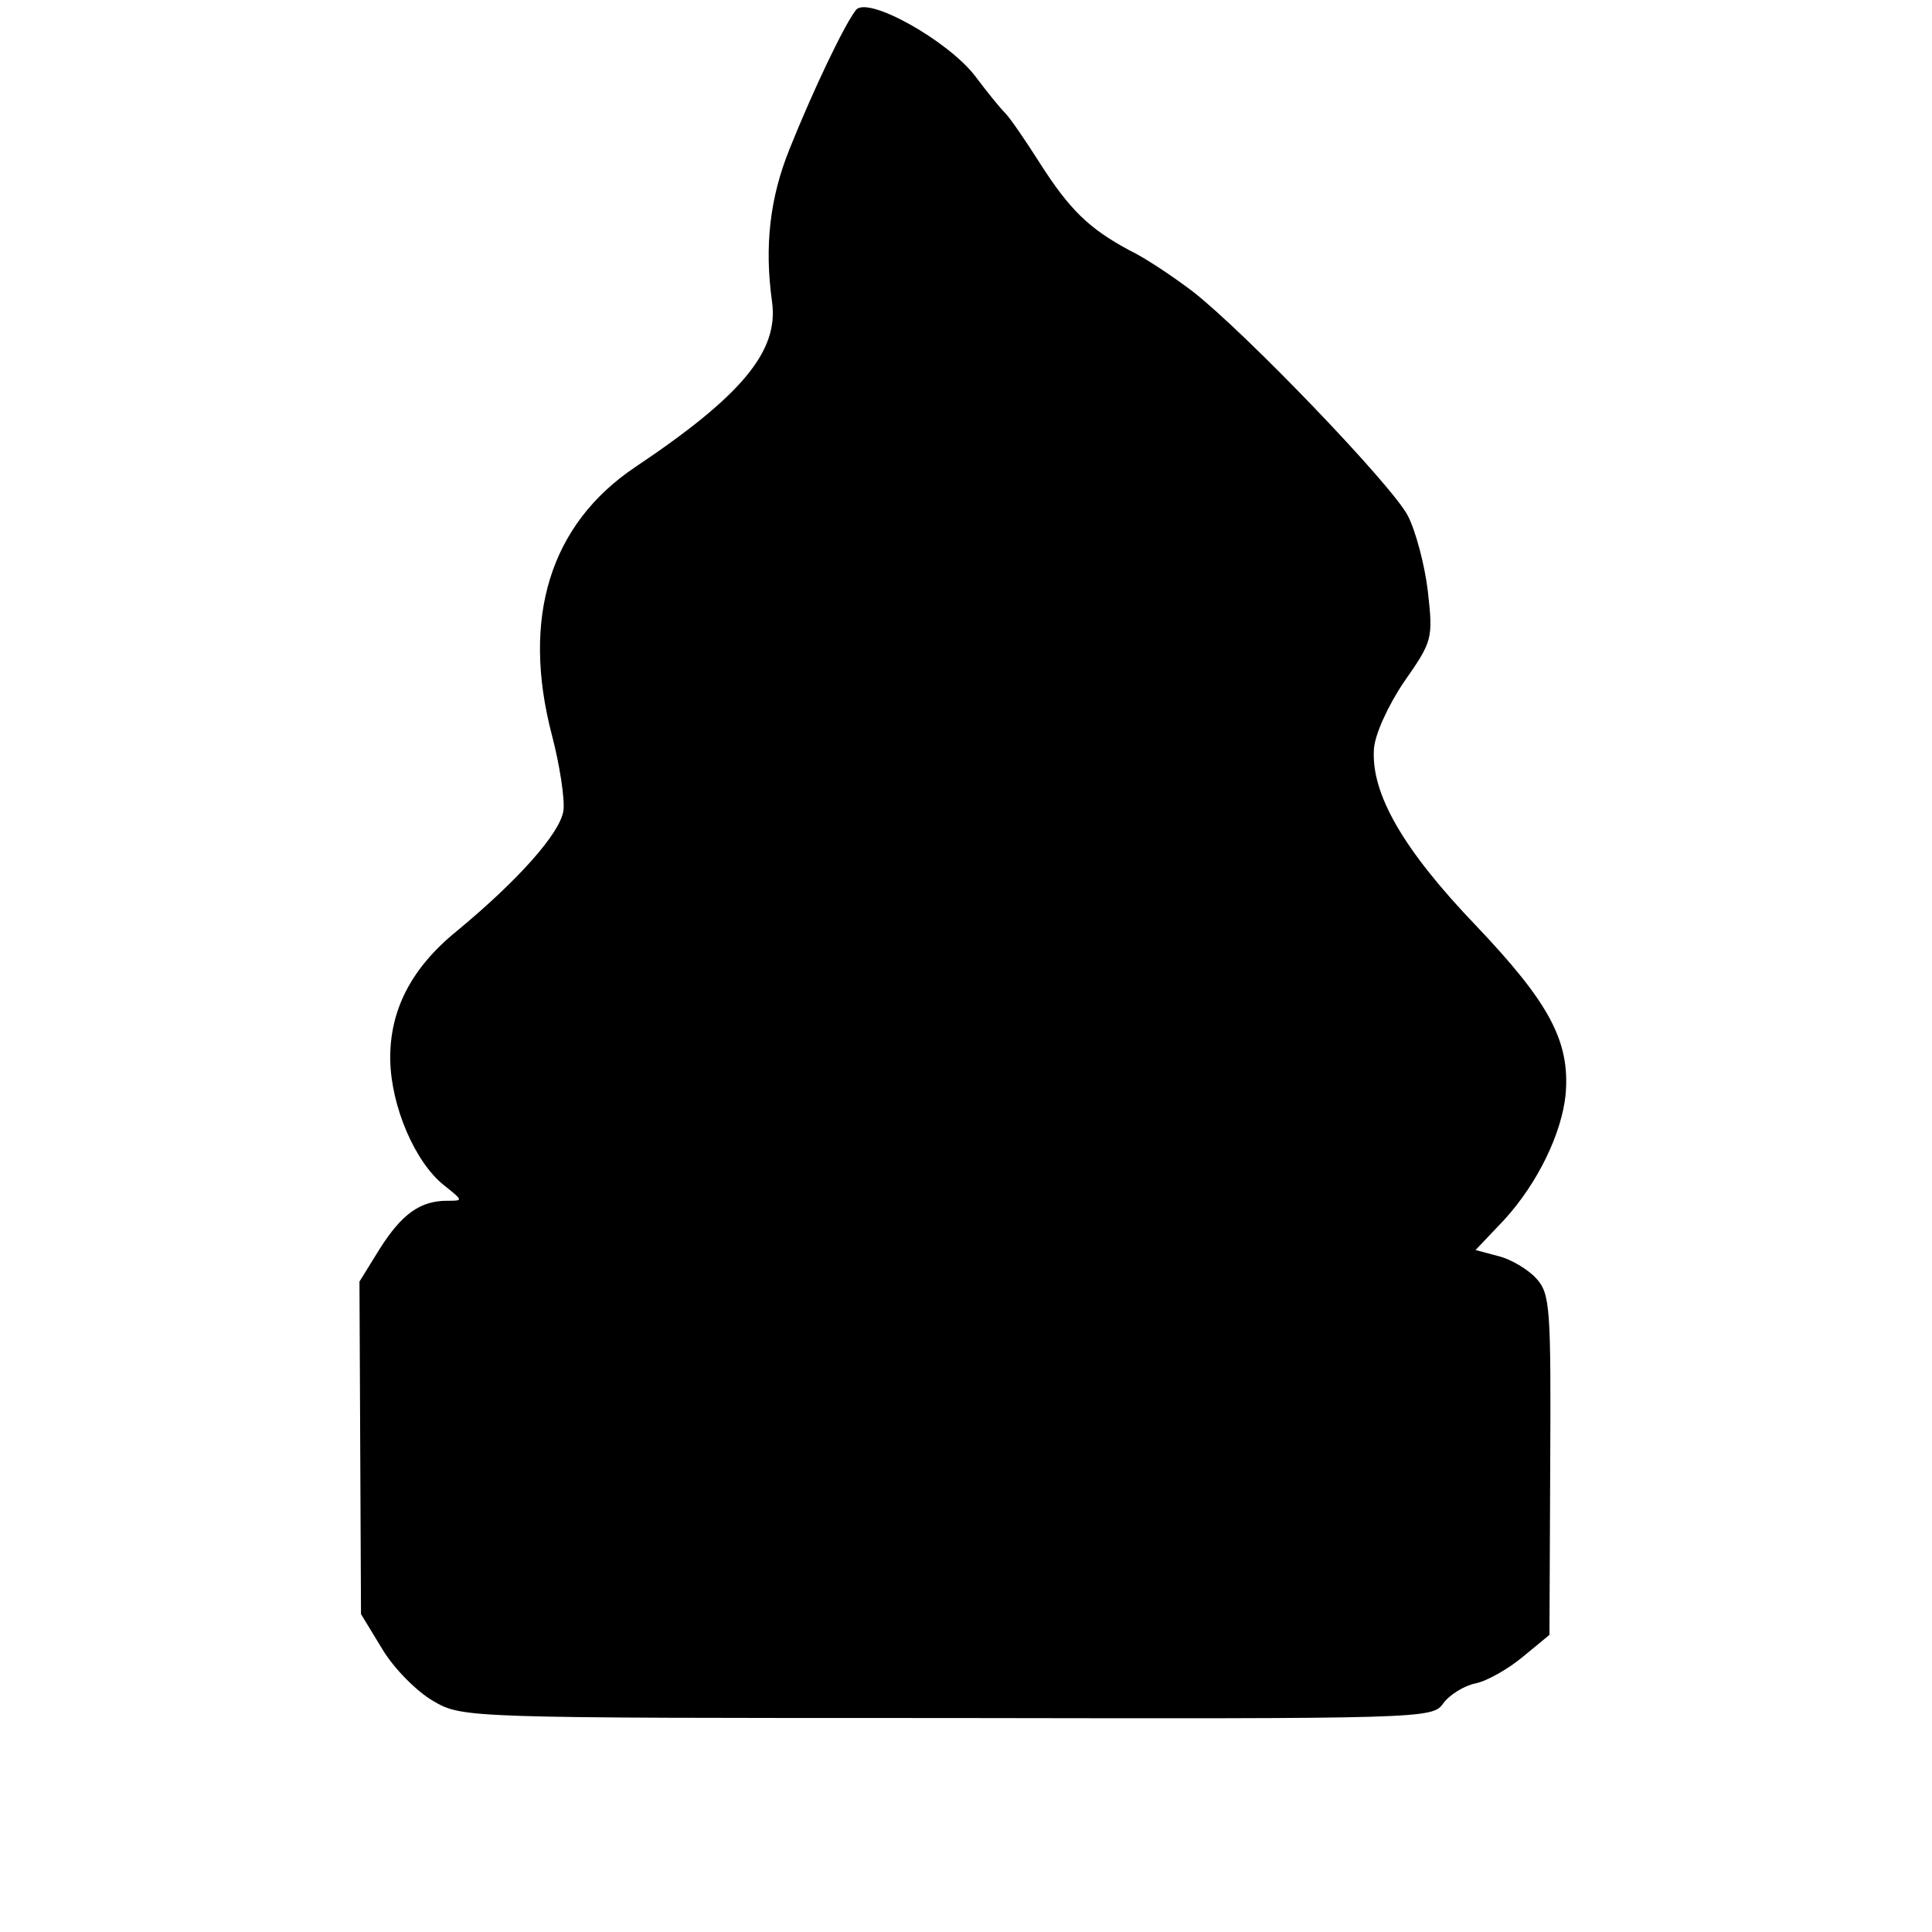
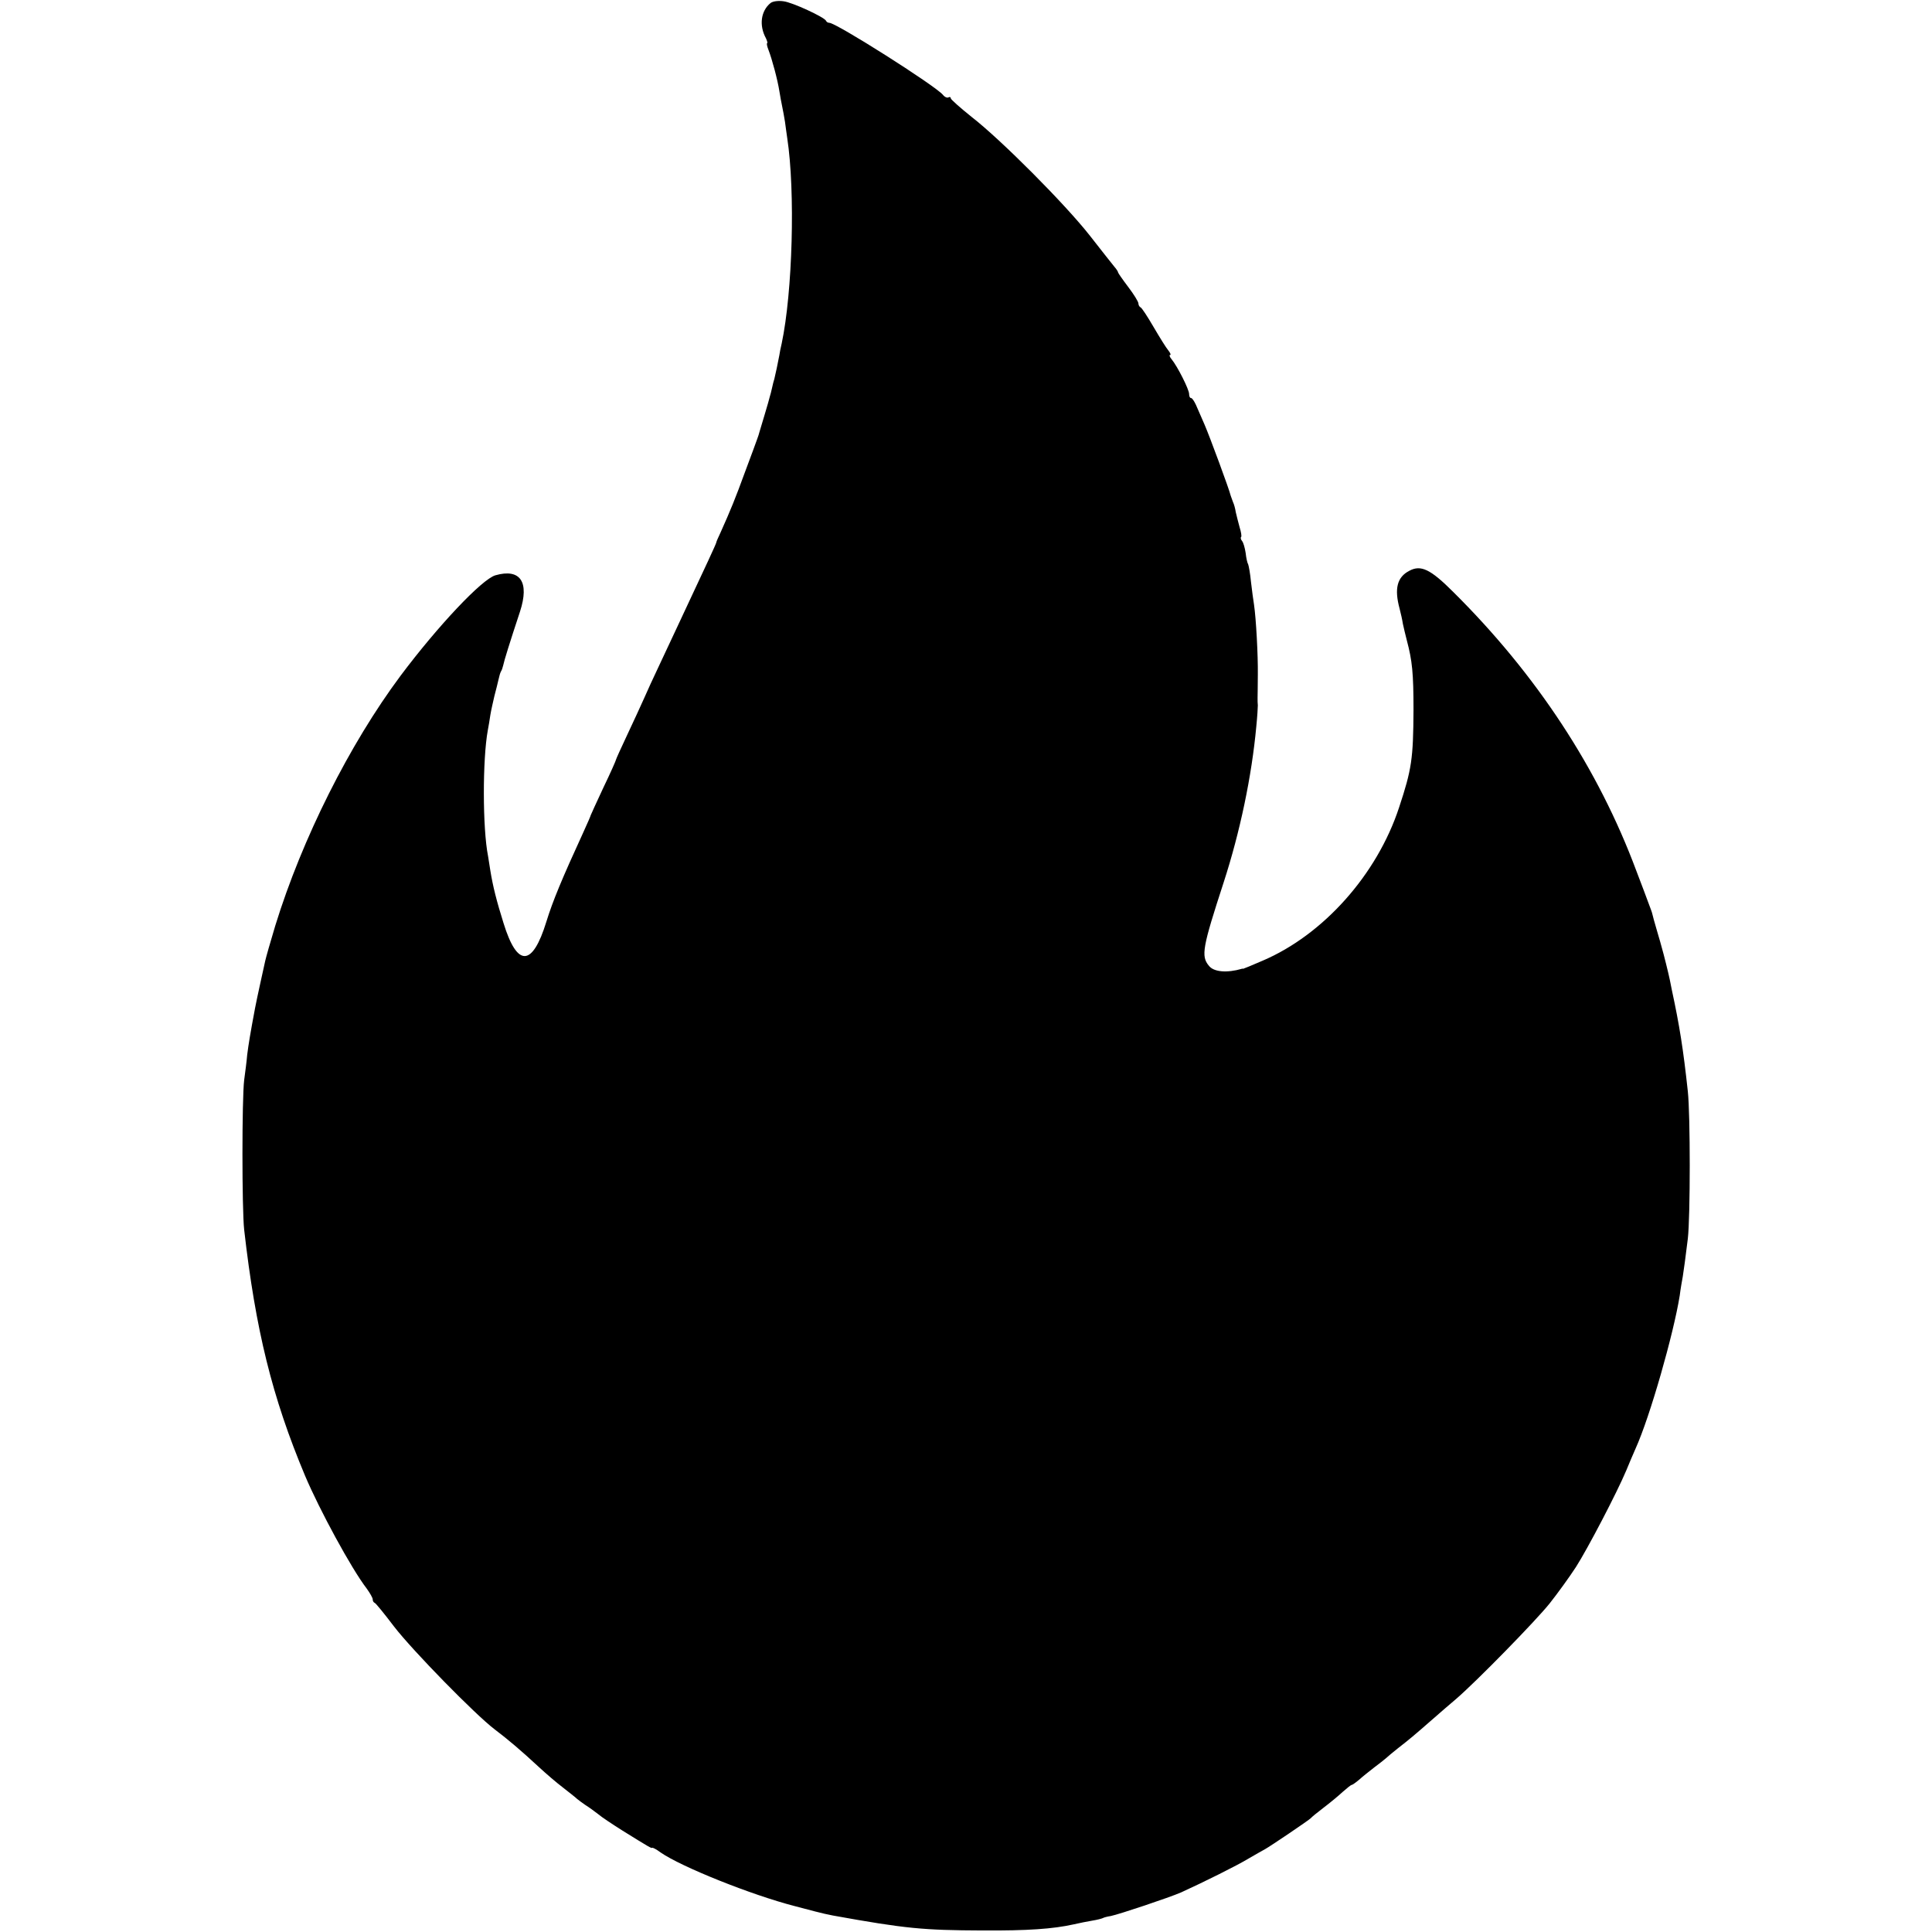
- <svg xmlns="http://www.w3.org/2000/svg" version="1.0" width="251pt" height="251pt" viewBox="0 0 251 251" preserveAspectRatio="xMidYMid meet">
-   <g transform="translate(0,251) scale(0.1,-0.1)" fill="#000000" stroke="none">
-     <path d="M1112 2497 c-15 -19 -56 -105 -86 -180 -26 -64 -33 -127 -23 -199 9 -64 -39 -122 -178 -215 -110 -74 -148 -195 -108 -348 10 -38 17 -83 15 -98 -4 -29 -58 -90 -139 -157 -59 -48 -87 -103 -86 -167 1 -60 32 -133 70 -163 25 -20 25 -20 4 -20 -35 0 -59 -17 -88 -63 l-26 -42 1 -216 1 -216 28 -46 c15 -25 45 -55 66 -67 38 -22 41 -22 668 -22 620 -1 630 -1 644 19 8 11 27 23 42 26 15 3 43 19 62 35 l34 28 1 221 c1 204 0 222 -18 242 -11 12 -33 25 -49 29 l-30 8 37 39 c44 48 75 113 80 163 6 69 -21 119 -116 219 -95 99 -137 172 -133 230 1 18 18 56 39 87 37 53 38 56 31 118 -4 34 -16 79 -26 98 -20 39 -209 236 -279 291 -25 19 -62 44 -83 54 -52 28 -77 52 -116 113 -19 30 -39 59 -45 65 -7 7 -24 28 -39 48 -35 46 -140 105 -155 86z" />
+ <svg xmlns="http://www.w3.org/2000/svg" version="1.0" width="762pt" height="762pt" viewBox="0 0 762 762" preserveAspectRatio="xMidYMid meet">
+   <g transform="translate(0,762) scale(0.1,-0.1)" fill="#000000" stroke="none">
+     <path d="M3039 7608 c-38 -31 -46 -88 -18 -139 5 -11 7 -19 5 -19 -3 0 -1 -12 5 -27 14 -36 36 -118 43 -163 3 -19 8 -46 11 -60 3 -14 8 -41 11 -60 2 -19 7 -48 9 -65 32 -210 21 -607 -22 -810 -4 -16 -8 -37 -9 -45 -4 -23 -17 -84 -20 -95 -2 -5 -6 -21 -9 -35 -3 -14 -7 -29 -9 -35 -1 -5 -10 -37 -20 -70 -10 -33 -19 -64 -21 -70 -1 -5 -5 -17 -8 -25 -3 -8 -24 -67 -48 -130 -39 -107 -58 -153 -97 -240 -9 -19 -17 -37 -17 -40 -2 -8 -32 -73 -155 -335 -23 -49 -57 -121 -75 -160 -18 -38 -43 -92 -55 -120 -12 -27 -42 -92 -66 -143 -24 -51 -44 -95 -44 -97 0 -3 -22 -53 -50 -111 -27 -58 -50 -108 -50 -109 0 -2 -13 -32 -29 -67 -85 -185 -121 -272 -146 -353 -55 -179 -115 -181 -169 -6 -27 86 -42 145 -52 207 -3 20 -7 46 -9 57 -22 110 -22 383 -1 497 3 14 7 41 10 60 3 19 11 53 16 75 6 22 13 51 16 64 3 14 7 28 10 33 3 4 7 16 9 25 3 16 25 87 66 211 38 117 1 171 -97 143 -53 -15 -228 -201 -374 -396 -202 -271 -388 -642 -494 -985 -19 -63 -37 -126 -40 -140 -3 -14 -12 -55 -20 -91 -8 -36 -17 -79 -20 -95 -19 -101 -26 -144 -31 -184 -2 -25 -8 -70 -12 -100 -9 -74 -9 -508 0 -590 45 -395 110 -660 240 -970 57 -135 183 -367 243 -445 13 -18 24 -37 24 -43 0 -6 3 -12 8 -14 4 -1 38 -43 76 -93 74 -96 321 -348 396 -405 53 -40 106 -85 175 -149 28 -26 70 -62 95 -81 24 -19 50 -39 56 -45 6 -5 22 -17 34 -25 13 -8 35 -24 49 -35 14 -12 58 -41 96 -65 103 -64 115 -71 117 -68 2 2 17 -6 33 -18 82 -57 359 -168 530 -212 22 -6 58 -15 80 -21 22 -6 54 -13 70 -16 288 -52 356 -58 590 -59 178 -1 278 6 359 24 22 5 56 12 75 15 19 3 37 8 41 10 3 2 17 6 31 8 34 7 231 73 277 93 90 41 221 106 267 134 28 16 57 33 65 37 20 11 174 115 180 122 3 4 25 22 50 41 25 19 59 47 75 62 17 15 33 28 36 28 3 0 17 10 30 21 13 12 40 33 59 48 19 14 40 31 46 36 6 6 28 24 48 40 45 35 63 50 135 113 30 26 72 63 95 82 80 69 312 306 368 376 31 39 78 104 104 144 46 72 161 292 198 380 10 25 27 64 37 87 57 126 150 453 174 603 3 25 9 59 12 75 6 38 9 63 20 150 10 88 10 487 0 580 -18 167 -33 261 -63 400 -2 11 -6 29 -8 40 -5 25 -25 105 -31 125 -2 8 -11 40 -20 70 -9 30 -17 60 -18 65 -1 6 -8 24 -14 40 -6 17 -28 75 -49 130 -150 403 -394 775 -723 1101 -89 89 -127 107 -172 83 -49 -25 -60 -71 -39 -149 5 -19 11 -46 13 -60 3 -14 10 -44 16 -67 21 -79 26 -128 26 -273 -1 -193 -7 -234 -57 -385 -87 -265 -299 -502 -538 -604 -41 -18 -76 -32 -77 -32 -2 1 -4 1 -5 0 -58 -17 -111 -13 -130 12 -32 38 -25 73 58 328 65 200 111 420 129 616 4 39 6 76 6 83 -1 6 -1 20 -1 30 0 9 1 51 1 92 1 76 -7 221 -15 275 -3 17 -8 57 -12 90 -3 33 -9 64 -11 69 -3 4 -8 25 -10 45 -3 20 -9 41 -14 47 -5 6 -7 13 -4 16 3 2 0 20 -6 39 -5 19 -12 45 -15 59 -2 14 -7 32 -11 40 -3 8 -7 20 -9 25 -5 23 -83 234 -103 280 -12 28 -27 62 -34 78 -7 15 -15 27 -19 27 -5 0 -8 7 -8 16 0 18 -46 109 -69 137 -8 9 -10 17 -6 17 4 0 1 8 -7 18 -8 9 -34 51 -58 92 -24 41 -47 77 -52 78 -4 2 -8 9 -8 15 0 7 -18 36 -40 65 -22 29 -40 55 -40 57 0 3 -6 13 -14 22 -8 10 -52 65 -97 123 -98 125 -351 379 -467 469 -45 36 -82 69 -82 73 0 5 -4 7 -9 4 -5 -3 -15 1 -22 10 -30 36 -421 284 -448 284 -5 0 -11 3 -13 8 -6 14 -133 73 -168 77 -21 3 -42 0 -51 -7z" />
  </g>
</svg>
